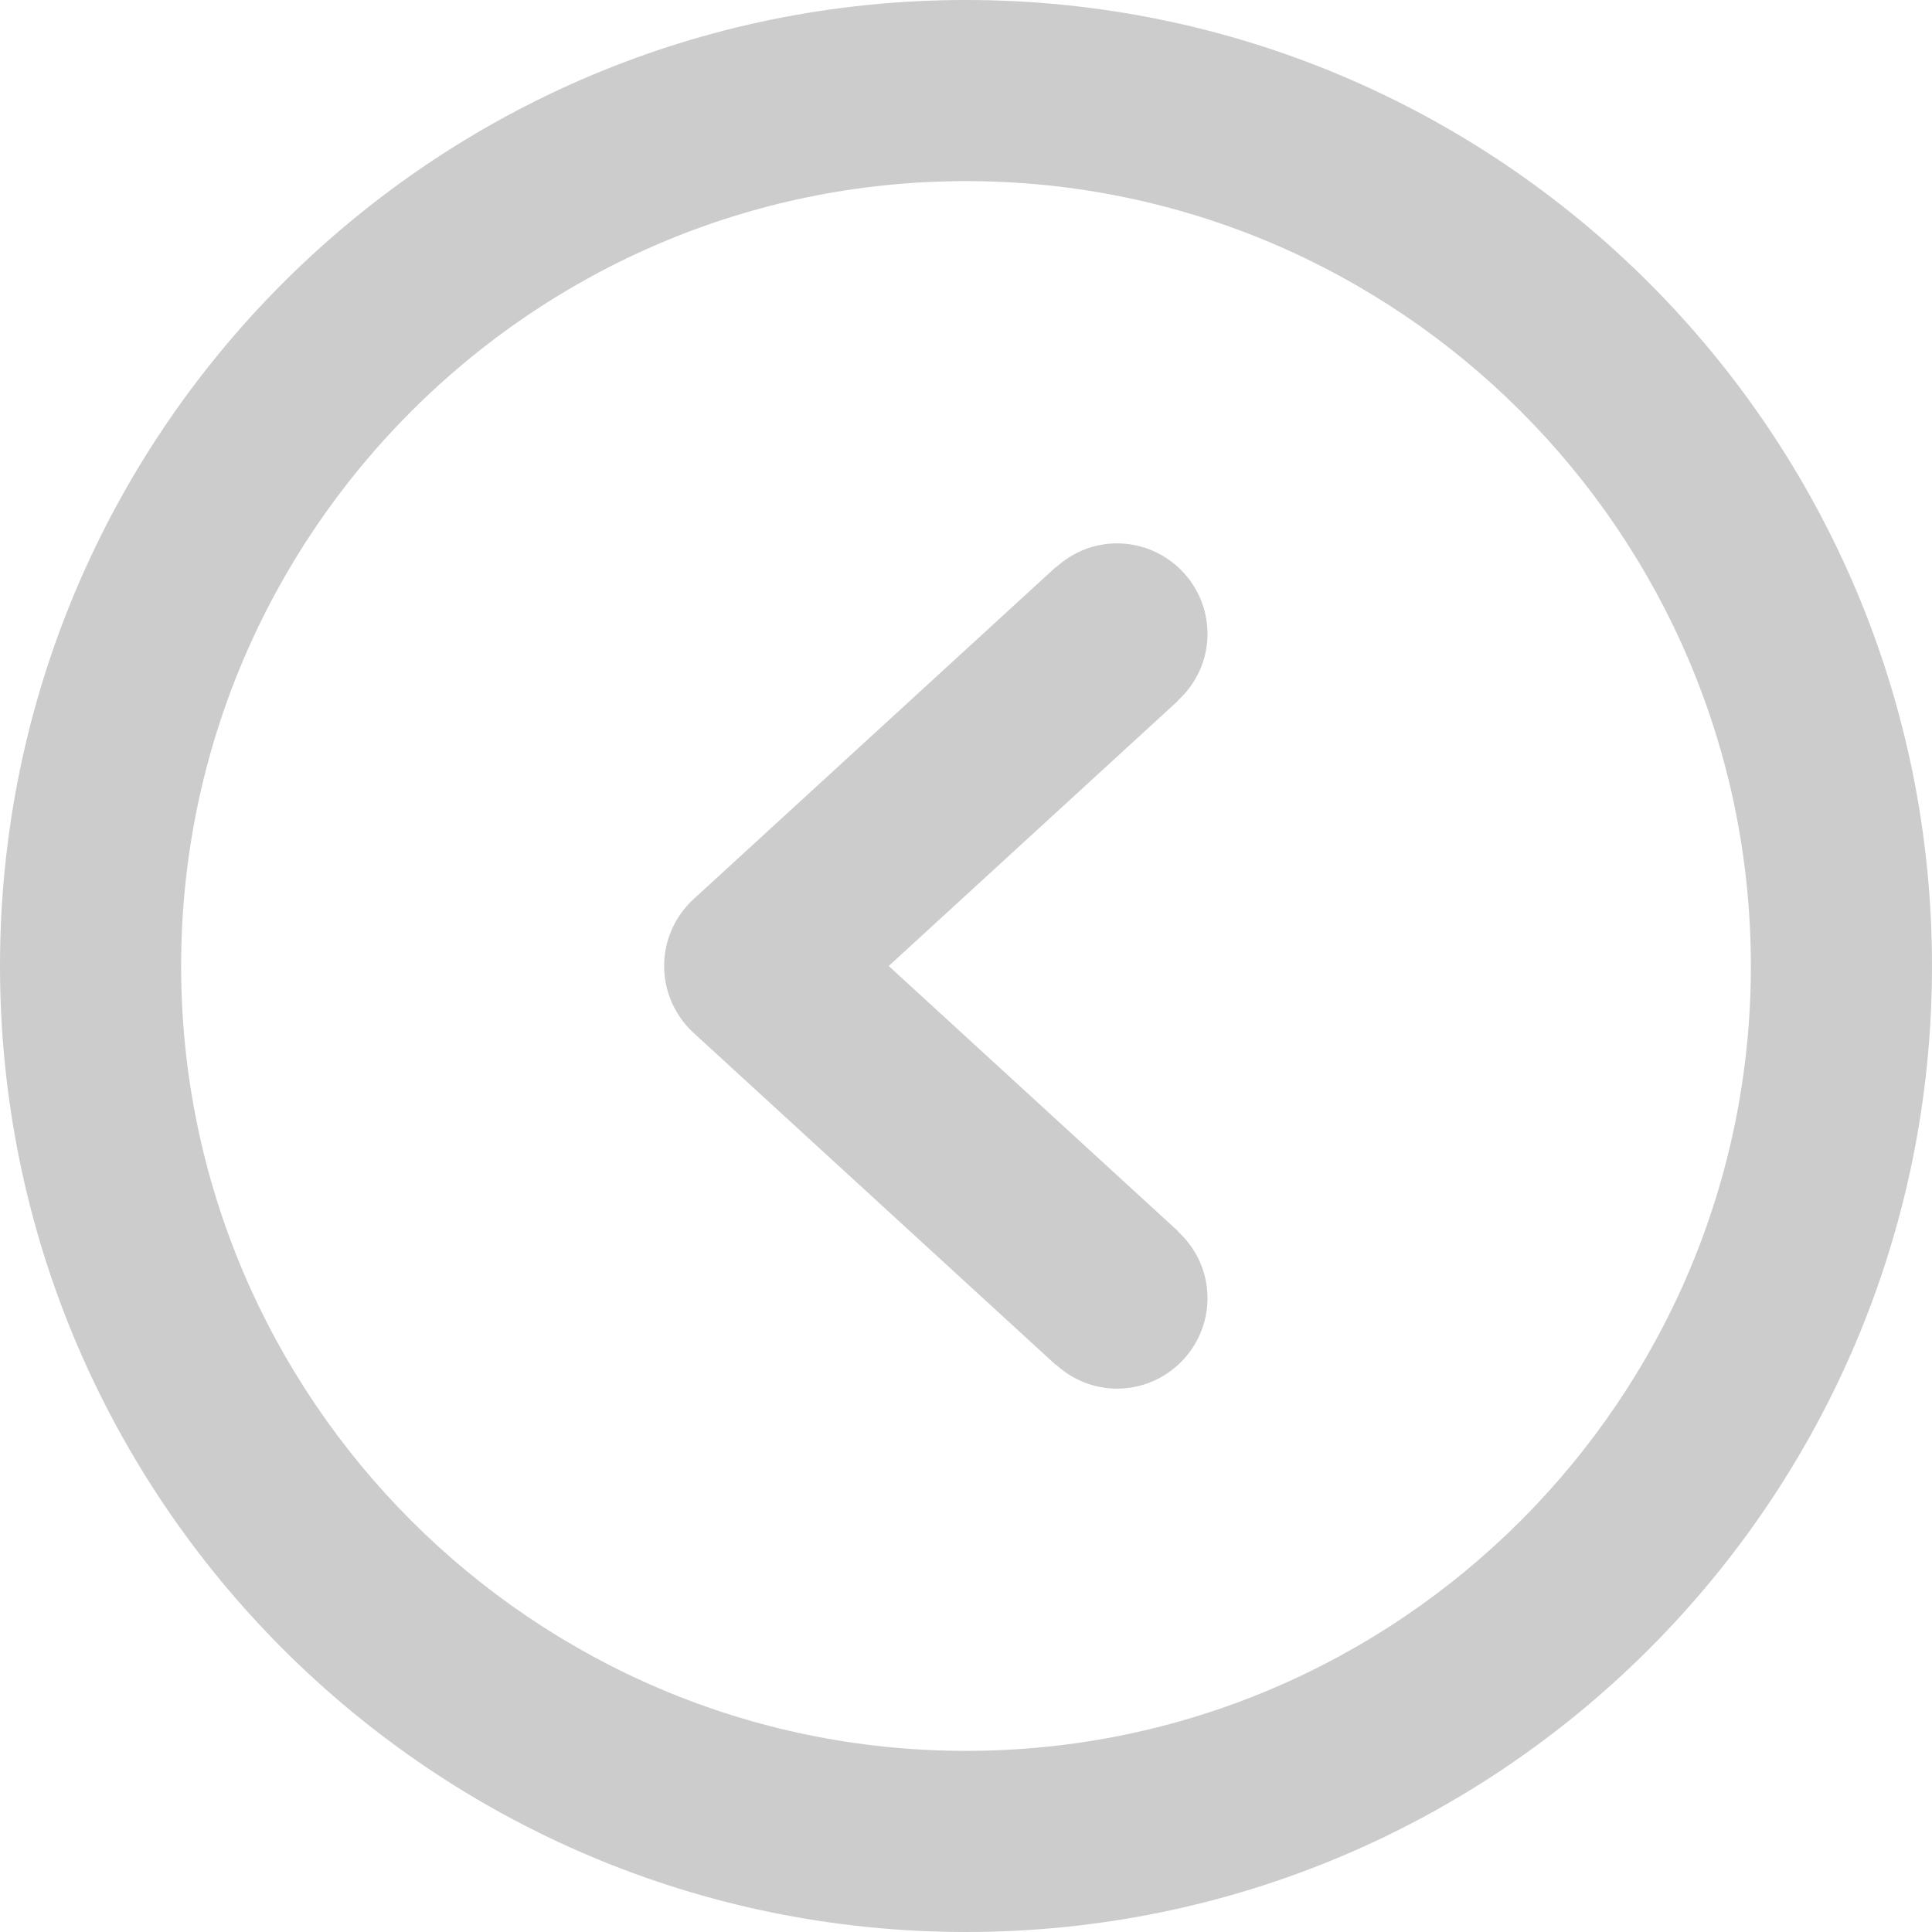
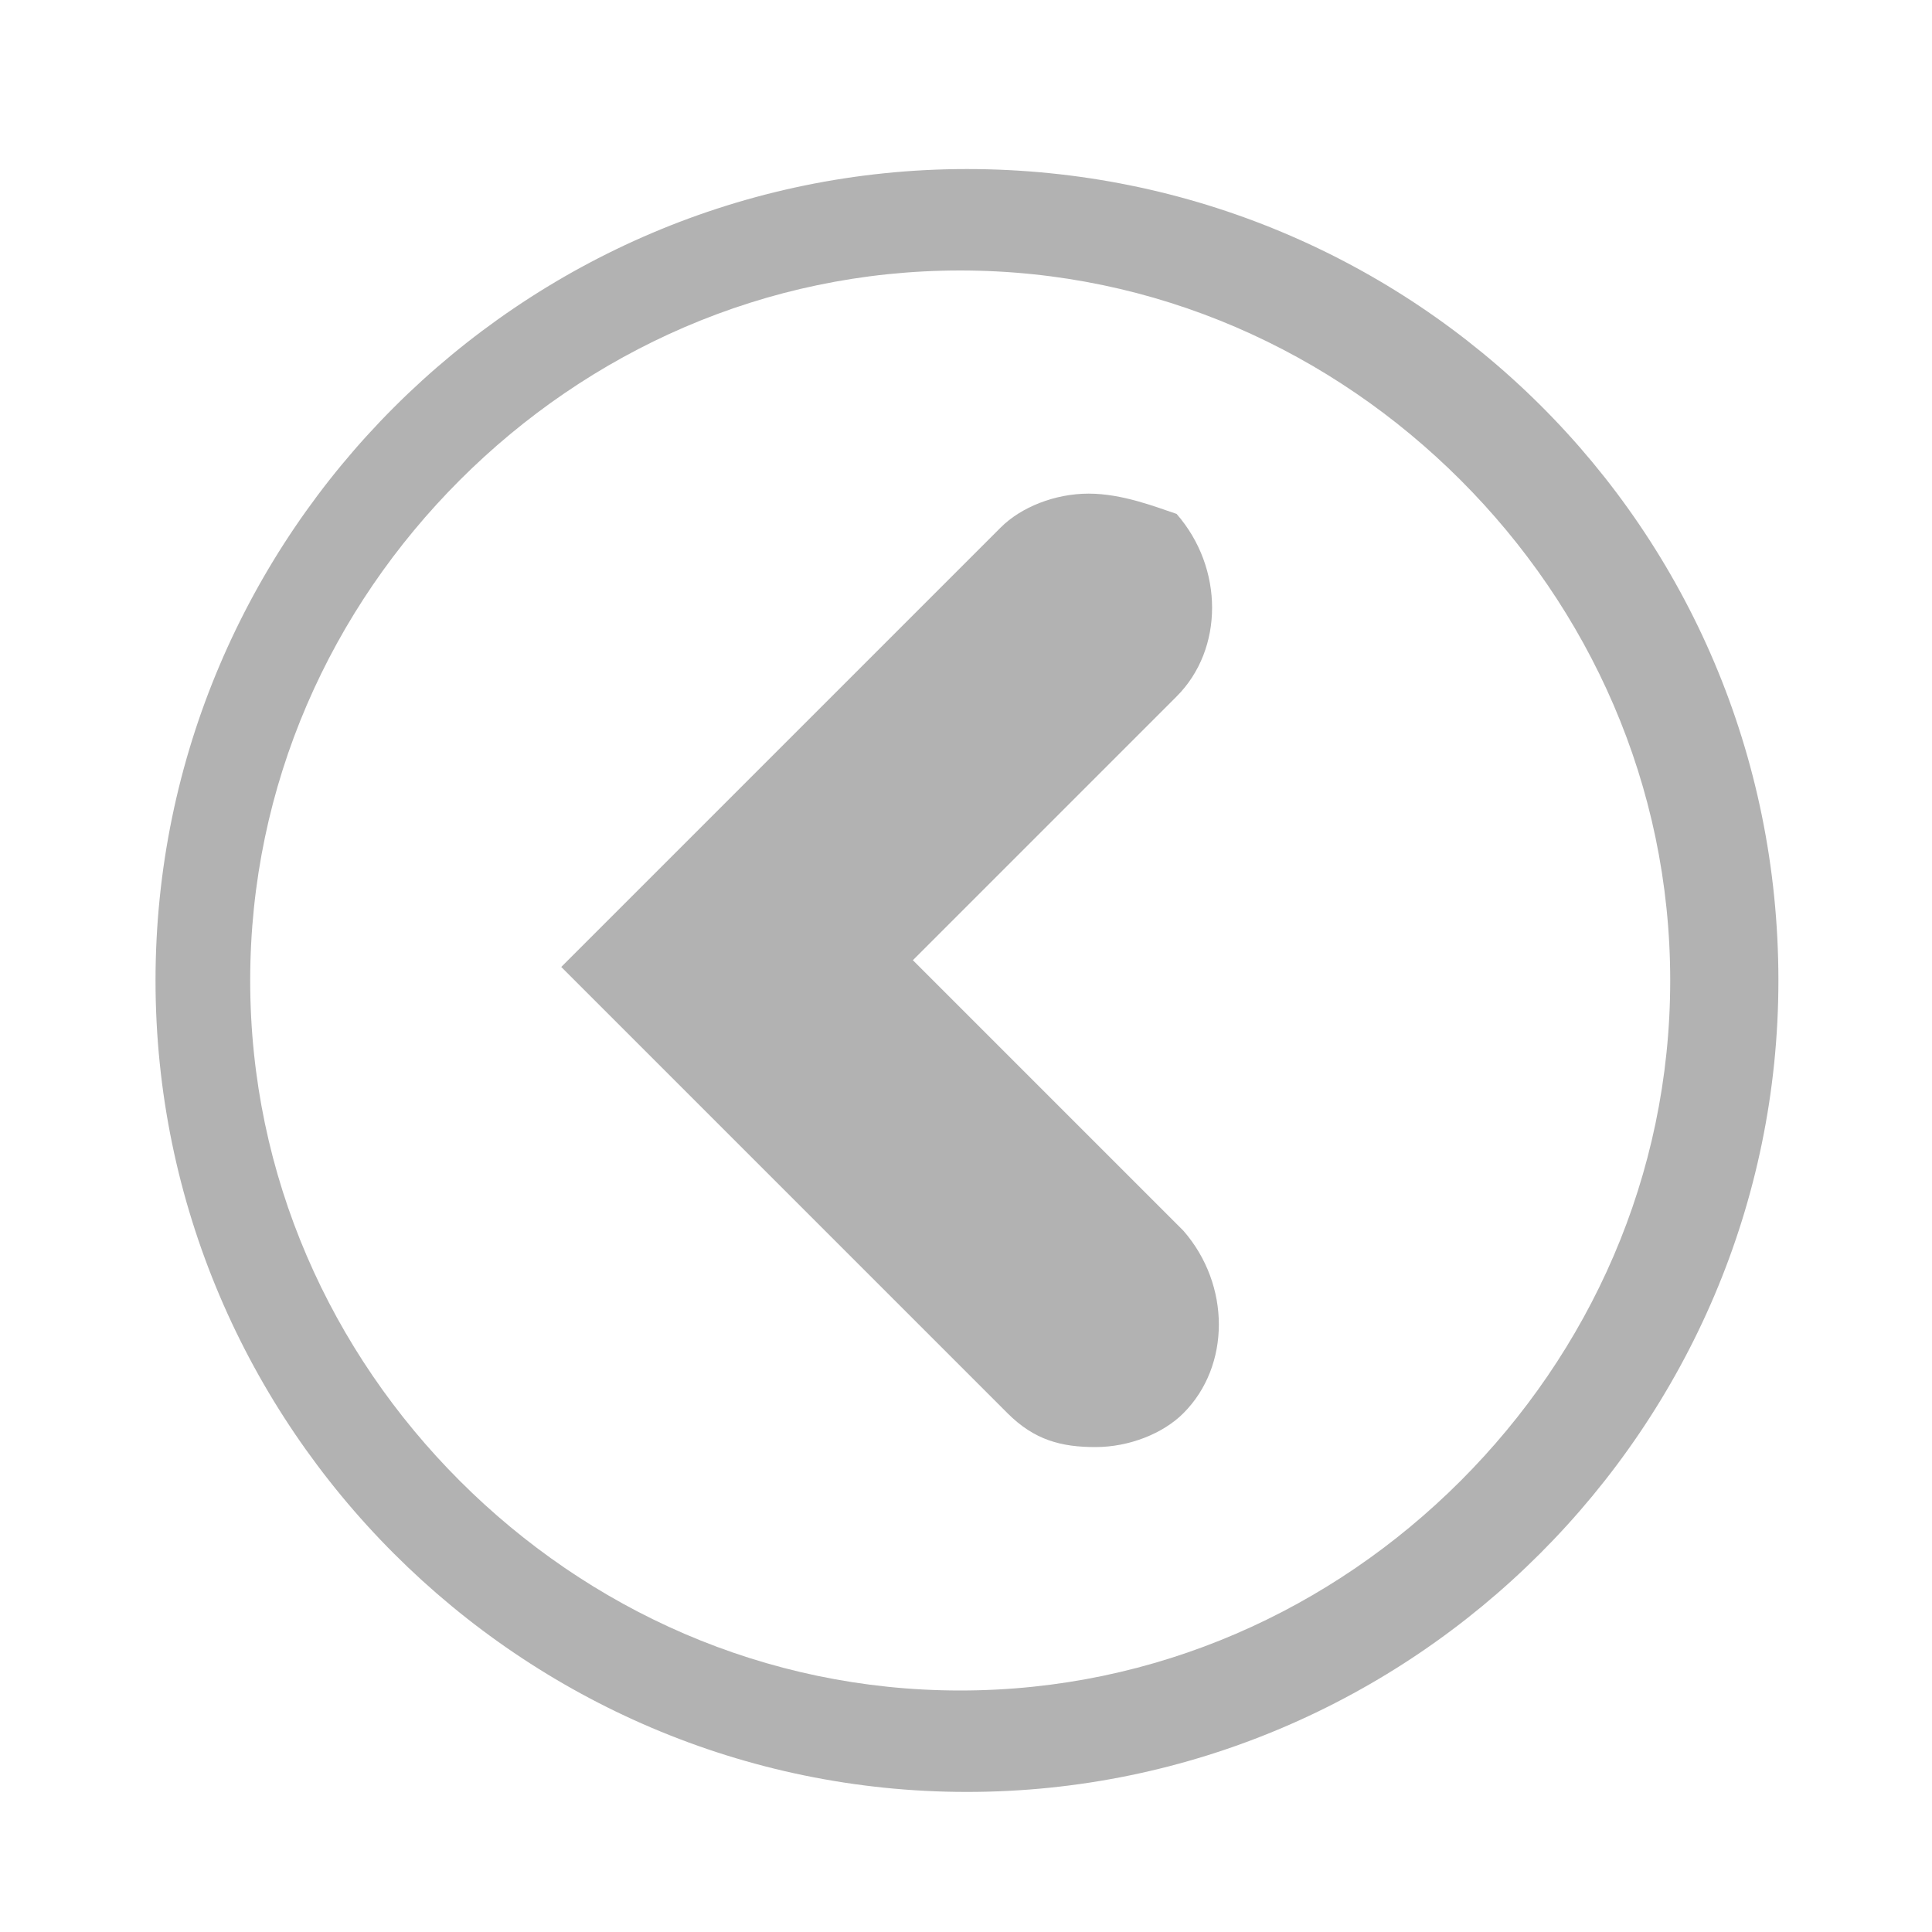
- <svg xmlns="http://www.w3.org/2000/svg" version="1.1" id="Capa_1" x="0px" y="0px" width="612px" height="612px" viewBox="0 0 612 612" style="enable-background:new 0 0 612 612;" xml:space="preserve">
-   <g>
-     <g id="Left">
-       <g>
-         <path d="M353.812,172.125c-7.478,0-14.21,2.926-19.335,7.612l-0.058-0.077L219.67,284.848c-5.91,5.451-9.295,13.101-9.295,21.152     s3.385,15.701,9.295,21.152L334.42,432.34l0.058-0.076c5.125,4.686,11.857,7.611,19.335,7.611     c15.836,0,28.688-12.852,28.688-28.688c0-8.357-3.634-15.836-9.353-21.076l0.058-0.076L281.52,306l91.685-84.054l-0.058-0.077     c5.719-5.221,9.353-12.68,9.353-21.057C382.5,184.977,369.648,172.125,353.812,172.125z M306,0C137.012,0,0,137.012,0,306     s137.012,306,306,306s306-137.012,306-306S474.988,0,306,0z M306,554.625C168.912,554.625,57.375,443.088,57.375,306     S168.912,57.375,306,57.375S554.625,168.912,554.625,306S443.088,554.625,306,554.625z" fill="#ccc" />
-       </g>
-     </g>
+ <svg xmlns="http://www.w3.org/2000/svg" xmlns:xlink="http://www.w3.org/1999/xlink" version="1.1" id="Layer_1" x="0px" y="0px" viewBox="0 0 400 400" style="enable-background:new 0 0 400 400;" xml:space="preserve">
+   <style type="text/css">
+ 	.st0{clip-path:url(#SVGID_2_);fill:#B2B2B2;}
+ </style>
+   <g transform="scale(14,14) translate(-185.5,-186)">
+     <defs>
+       <rect id="SVGID_1_" x="187.8" y="188.5" width="24" height="24" />
+     </defs>
+     <clipPath id="SVGID_2_">
+       <use xlink:href="#SVGID_1_" style="overflow:visible;" />
+     </clipPath>
+     <path class="st0" d="M201.6,193.3c-0.5,0-1,0.2-1.3,0.5l-6.5,6.5l6.6,6.6c0.4,0.4,0.8,0.5,1.3,0.5s1-0.2,1.3-0.5   c0.7-0.7,0.7-1.9,0-2.7l-4-4l3.9-3.9c0.7-0.7,0.7-1.9,0-2.7C202.6,193.5,202.1,193.3,201.6,193.3" />
+     <path class="st0" d="M199.8,188.5c-6.6,0-12,5.4-12,12c0,6.6,5.4,12,12,12c6.6,0,12-5.4,12-12h-0.8h-0.8c0,2.9-1.2,5.5-3.1,7.4   c-1.9,1.9-4.5,3.1-7.4,3.1c-2.9,0-5.5-1.2-7.4-3.1c-1.9-1.9-3.1-4.5-3.1-7.4c0-2.9,1.2-5.5,3.1-7.4c1.9-1.9,4.5-3.1,7.4-3.1   c2.9,0,5.5,1.2,7.4,3.1c1.9,1.9,3.1,4.5,3.1,7.4h0.8h0.8C211.8,193.8,206.4,188.5,199.8,188.5" />
  </g>
-   <g>
- </g>
-   <g>
- </g>
-   <g>
- </g>
-   <g>
- </g>
-   <g>
- </g>
-   <g>
- </g>
-   <g>
- </g>
-   <g>
- </g>
-   <g>
- </g>
-   <g>
- </g>
-   <g>
- </g>
-   <g>
- </g>
-   <g>
- </g>
-   <g>
- </g>
-   <g>
- </g>
</svg>
